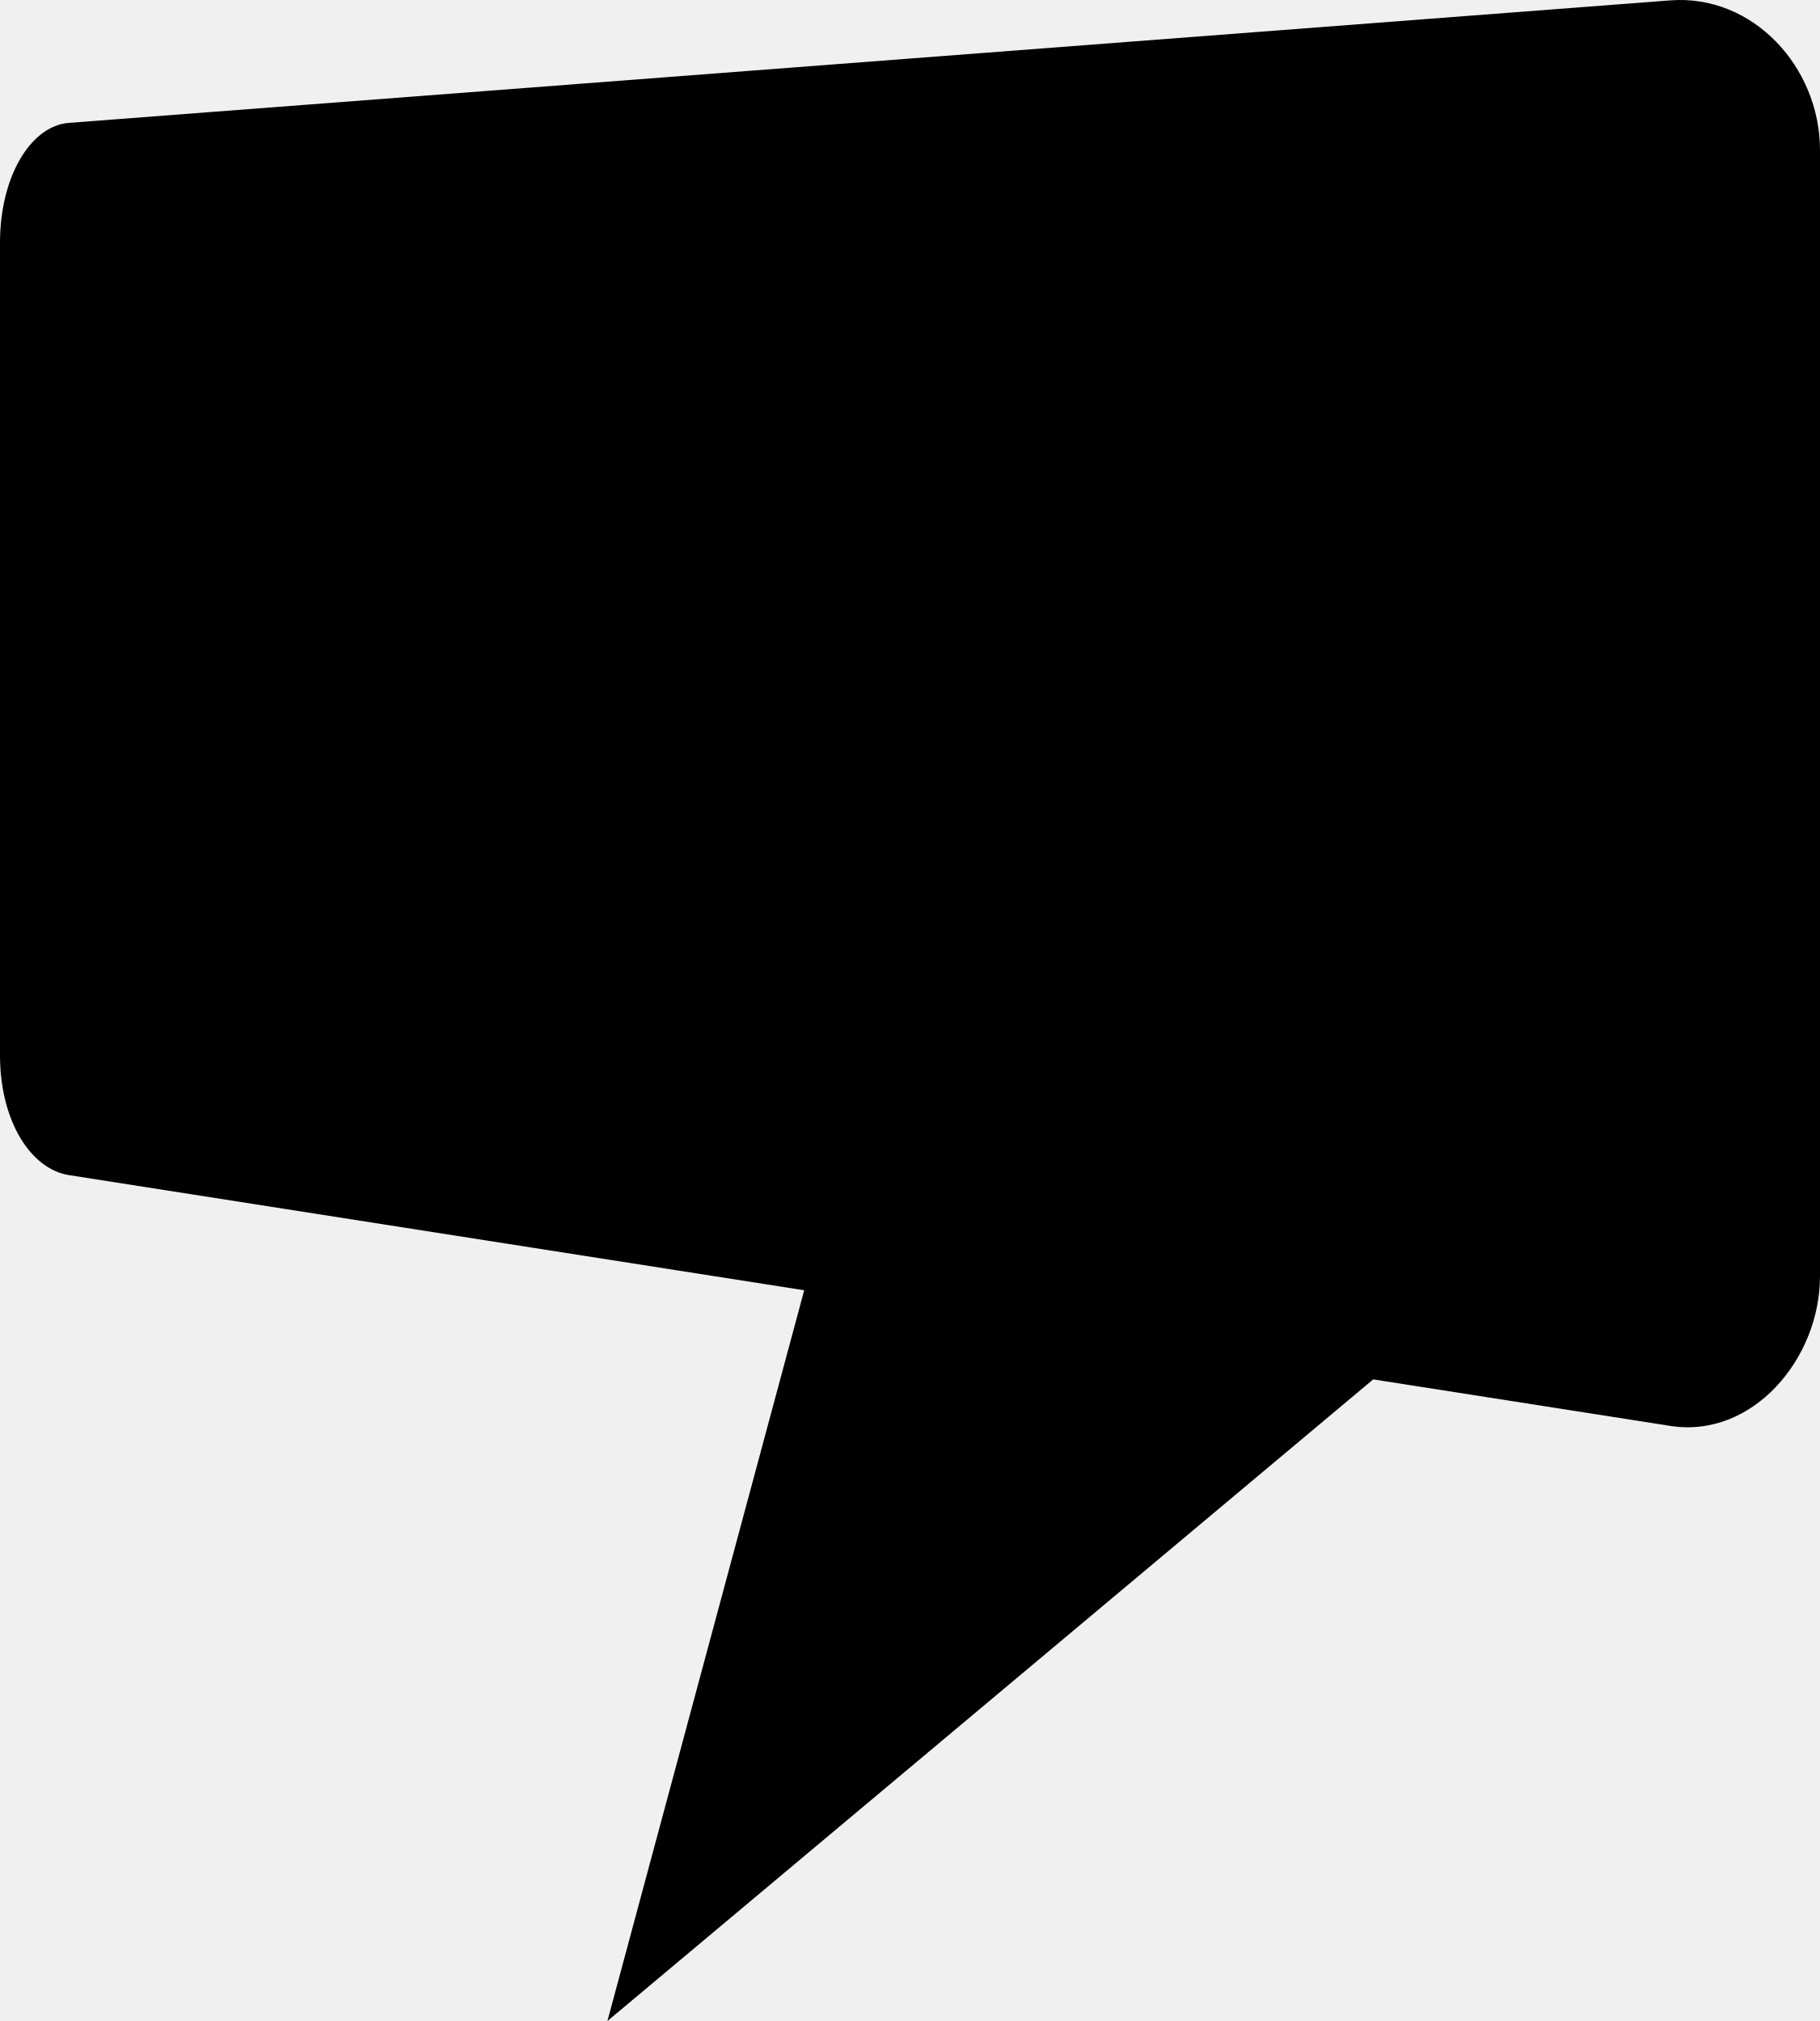
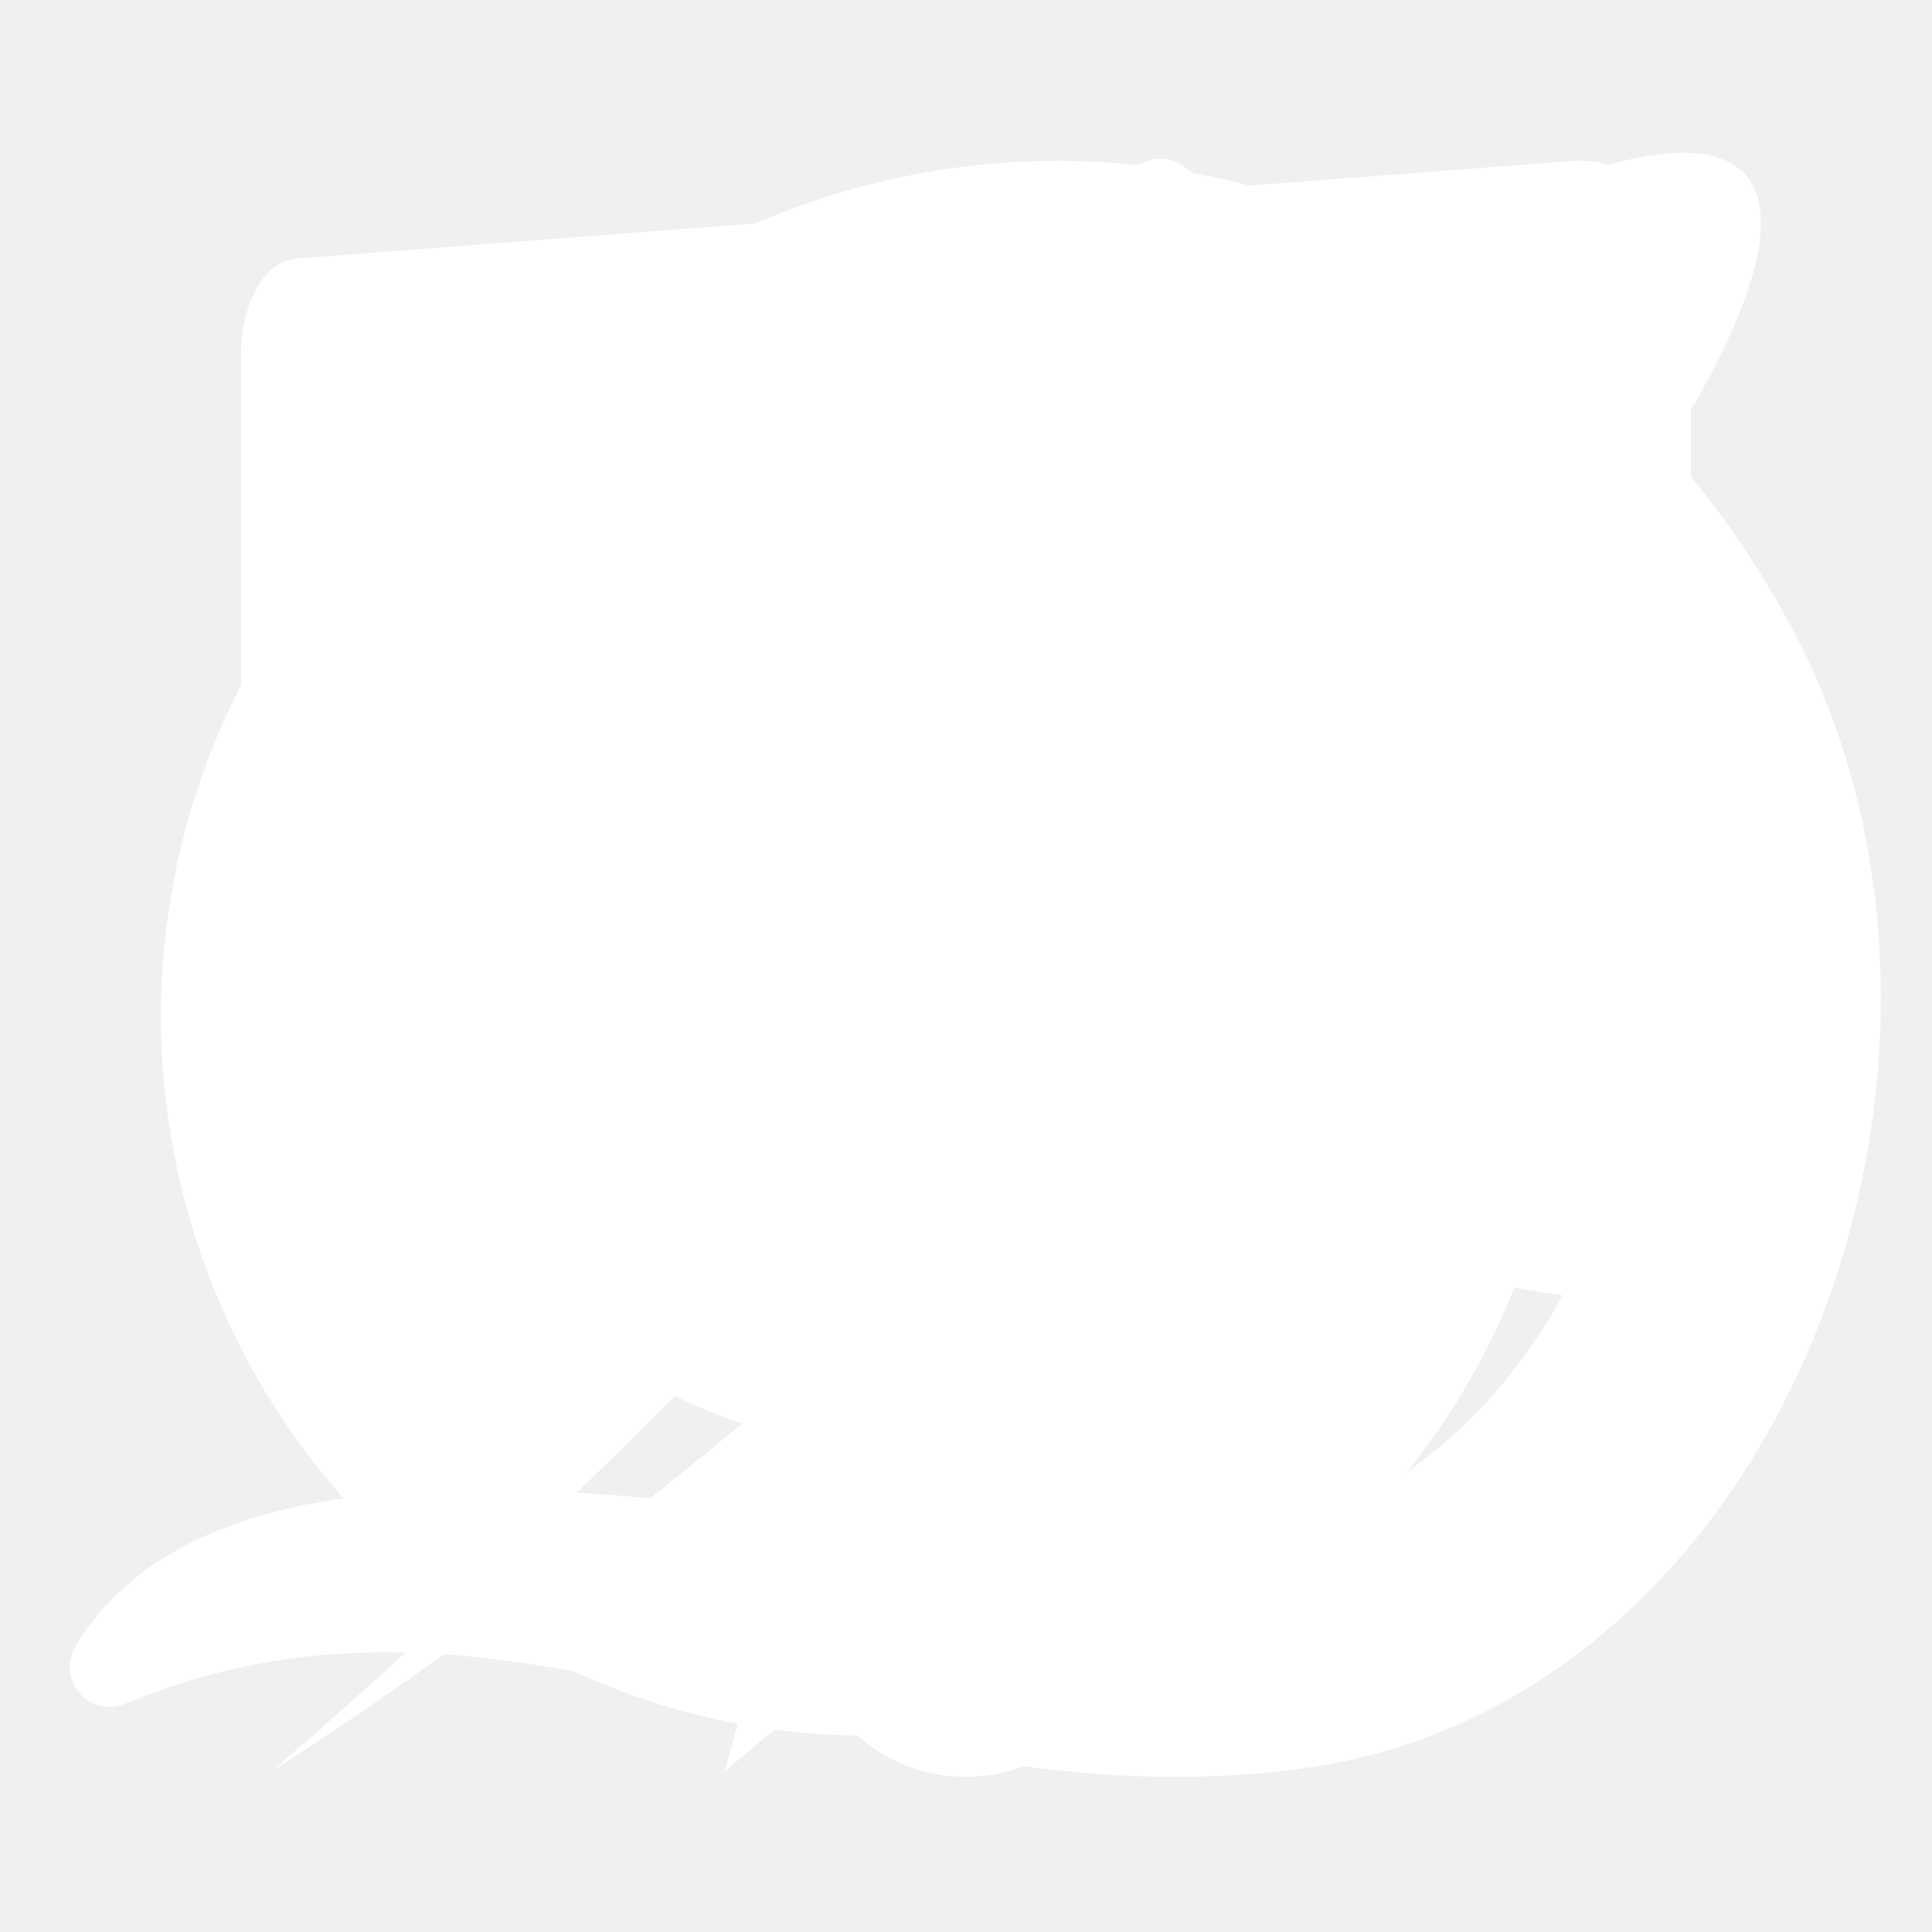
- <svg xmlns="http://www.w3.org/2000/svg" width="45.028mm" height="50.009mm" viewBox="0 0 45.028 50.009" version="1.1" id="svg1">
+ <svg xmlns="http://www.w3.org/2000/svg" xmlns:xlink="http://www.w3.org/1999/xlink" width="60mm" height="60mm" viewBox="0 0 60 60" version="1.1" id="svg1">
  <defs id="defs1" />
-   <g id="layer1" transform="translate(-47.48611,-29.99053)">
+   <g id="layer1" transform="translate(-40,-25)" style="display:inline">
    <rect style="display:none;fill:#000000;stroke-width:0.565;stroke-linejoin:round;stroke-miterlimit:3.9;paint-order:stroke markers fill" id="rect1" width="60" height="60" x="40" y="25" />
+     <path style="color:#000000;fill:#ffffff;fill-opacity:1;fill-rule:evenodd;stroke:none;stroke-width:2.349;stroke-dasharray:none;stroke-opacity:1" xlink:href="#path5" id="path6" d="m 72.9,29.996 c -3.191,-0.004 -6.436,0.627 -9.545,1.992 -10.613,4.661 -15.62,17.936 -11.518,27.209 3.995,9.032 15.664,13.84 25.154,9.465 7.804,-3.598 12.008,-12.92 7.975,-20.842 -3.276,-6.434 -11.132,-8.965 -18.029,-5.623 -3.298,1.598 -5.333,4.203 -5.875,7.051 -0.542,2.848 0.428,5.867 2.723,8.191 1.548,1.568 3.68,2 5.611,1.762 1.931,-0.239 3.74,-1.089 5.047,-2.289 a 1.239,1.239 0 0 0 -1.113,-2.119 c -1.979,0.453 -3.148,0.208 -3.896,-0.156 -0.721,-0.351 -1.081,-0.844 -1.326,-1.236 -0.564,-1.314 -0.502,-2.242 -0.092,-3.064 0.422,-0.845 1.304,-1.627 2.516,-2.225 3.184,-1.57 6.308,-0.265 7.912,2.887 2.076,4.078 -0.214,9.214 -4.559,11.217 -5.574,2.57 -12.47,-0.366 -15.061,-5.752 -3.235,-6.726 0.507,-14.894 7.518,-17.973 8.561,-3.76 18.86,0.709 22.645,8.912 2.283,4.948 2.423,10.766 0.549,15.641 -1.874,4.875 -5.682,8.793 -11.453,10.186 -1.114,0.269 -3.739,0.115 -6.861,-0.289 -3.122,-0.404 -6.82,-0.998 -10.525,-1.361 -3.706,-0.363 -7.419,-0.504 -10.66,0.051 -3.241,0.555 -6.121,1.86 -7.697,4.506 a 1.239,1.239 0 0 0 1.541,1.777 c 6.035,-2.515 11.523,-1.64 17.412,-0.277 5.889,1.363 12.113,3.247 19.182,2.281 7.583,-1.036 13.182,-6.68 15.945,-13.6 C 99.182,59.397 99.218,51.107 95.596,44.402 91.05,35.99 82.497,30.008 72.9,29.996 Z" />
+     <path style="color:#000000;display:inline;fill:#ffffff;fill-opacity:1;fill-rule:evenodd;stroke:none;stroke-width:2.349;stroke-dasharray:none;stroke-opacity:1" d="m 72.898,31.234 c -3.027,-0.004 -6.097,0.595 -9.045,1.89 -9.935,4.363 -14.645,17.067 -10.882,25.572 3.695,8.353 14.688,12.905 23.504,8.841 C 83.698,64.207 87.56,55.643 83.864,48.383 80.887,42.537 73.834,40.233 67.478,43.313 61.459,46.229 60.572,52.422 64.666,56.569 67.133,59.068 71.427,58 73.605,56 69.232,57 67.612,55 67,54 c -1.467,-3.271 0.227,-5.641 2.982,-7 3.753,-1.851 7.706,-0.216 9.565,3.435 2.428,4.768 -0.217,10.634 -5.144,12.905 -6.24,2.876 -13.81,-0.347 -16.693,-6.34 -3.564,-7.409 0.532,-16.306 8.134,-19.645 9.219,-4.049 20.2,0.709 24.269,9.528 4.857,10.527 0.603,24.571 -11.74,27.549 -6.151,1.484 -29.655,-6.584 -34.971,2.338 12.759,-5.316 23.391,3.765 36.903,1.92 C 94.437,76.76 101.338,57.632 94.507,44.99 90.153,36.934 81.978,31.244 72.898,31.234 Z" id="path5" />
  </g>
-   <g id="layer2" style="display:inline" transform="translate(-7.486108,-4.990533)">
-     <path id="path2" style="fill:#000000;fill-opacity:1;stroke-width:0.565;stroke-linejoin:round;stroke-miterlimit:3.9;paint-order:stroke markers fill" d="m 42.514,38.24 -20,16.76 5,-18.57 M 9.191,8.031 48.809,5 c 2.047,-0.157 3.705,1.653 3.705,3.705 V 36.569 c 0,2.053 -1.677,4.023 -3.705,3.705 L 9.191,34.068 C 8.256,33.922 7.486,32.744 7.486,31.099 V 11 c 0,-1.645 0.762,-2.897 1.705,-2.969 z" />
+   <g id="layer2" style="display:inline">
+     <path id="path2" style="display:inline;fill:#ffffff;fill-opacity:1;stroke-width:0.565;stroke-linejoin:round;stroke-miterlimit:3.9;paint-order:stroke markers fill" d="m 42.514,38.24 -20,16.76 5,-18.57 M 9.191,8.031 48.809,5 c 2.047,-0.157 3.705,1.653 3.705,3.705 V 36.569 c 0,2.053 -1.677,4.023 -3.705,3.705 L 9.191,34.068 C 8.256,33.922 7.486,32.744 7.486,31.099 V 11 c 0,-1.645 0.762,-2.897 1.705,-2.969 z" />
  </g>
-   <g id="layer3" style="display:none" transform="translate(-7.486108,-4.990533)">
-     <path id="rect4" style="stroke-width:0.565;stroke-linejoin:round;stroke-miterlimit:3.9;paint-order:stroke markers fill" d="M 23.296,9.762 35.646,5 c 1.034,-0.399 2.125,0.899 2,2 L 34,39.058 c -0.126,1.112 -0.727,2.192 -1.6,2 L 27.6,40 C 26.727,39.808 26.238,39.326 26,38 L 21.296,11.762 c -0.196,-1.091 0.966,-1.601 2,-2 z M 35.09,50.09 A 5.09,5.09 0 0 1 30,55.181 5.09,5.09 0 0 1 24.91,50.09 5.09,5.09 0 0 1 30,45 a 5.09,5.09 0 0 1 5.09,5.09 z" />
+   <g id="layer3" style="display:inline">
+     <path id="rect4" style="fill:#ffffff;fill-opacity:1;stroke-width:0.565;stroke-linejoin:round;stroke-miterlimit:3.9;paint-order:stroke markers fill" d="M 23.296,9.762 35.646,5 c 1.034,-0.399 2.125,0.899 2,2 L 34,39.058 c -0.126,1.112 -0.727,2.192 -1.6,2 L 27.6,40 C 26.727,39.808 26.238,39.326 26,38 L 21.296,11.762 c -0.196,-1.091 0.966,-1.601 2,-2 z M 35.09,50.09 A 5.09,5.09 0 0 1 30,55.181 5.09,5.09 0 0 1 24.91,50.09 5.09,5.09 0 0 1 30,45 a 5.09,5.09 0 0 1 5.09,5.09 z" />
  </g>
-   <g id="layer4" style="display:none" transform="translate(-7.486108,-4.990533)">
-     <path id="path4" style="fill:#000000;stroke-width:0.551;stroke-linejoin:round;stroke-miterlimit:3.9;paint-order:stroke markers fill" d="M 27.279,5.097 A 24.555,25.087 0 0 0 5,30.018 24.555,25.087 0 0 0 29.556,55.105 24.555,25.087 0 0 0 54,31.601 19.283,19.701 0 0 1 44.018,34.482 19.283,19.701 0 0 1 24.735,14.781 19.283,19.701 0 0 1 27.279,5.097 Z" />
+   <g id="layer4" style="display:inline">
+     <path id="path4" style="fill:#ffffff;fill-opacity:1;stroke-width:0.49;stroke-linejoin:round;stroke-miterlimit:3.9;paint-order:stroke markers fill" d="M 51.876,4.76 A 8.23,41.104 48.101 0 0 36.504,12.214 7.151,42.886 45.504 0 1 45.562,10.102 7.151,42.886 45.504 0 1 30.82,32.947 17.157,17.529 0 0 0 33.943,34.493 8.23,41.104 48.101 0 0 54.147,5.365 8.23,41.104 48.101 0 0 51.876,4.76 Z M 33.943,34.493 a 8.23,41.104 48.101 0 1 -4.557,4.248 8.23,41.104 48.101 0 1 -14.263,11.666 21.849,22.322 0 0 0 11.721,3.492 21.849,22.322 0 0 0 21.749,-20.913 17.157,17.529 0 0 1 -8.882,2.563 17.157,17.529 0 0 1 -5.769,-1.056 z M 15.123,50.406 A 21.849,22.322 0 0 1 14.28,49.781 7.151,42.886 45.504 0 1 8.45,55 8.23,41.104 48.101 0 0 15.123,50.406 Z m -0.843,-0.625 a 7.151,42.886 45.504 0 0 2.534,-2.374 A 7.151,42.886 45.504 0 0 30.82,32.947 17.157,17.529 0 0 1 22.554,18.02 17.157,17.529 0 0 1 24.819,9.403 21.849,22.322 0 0 0 4.995,31.577 a 21.849,22.322 0 0 0 9.285,18.204 z" />
  </g>
</svg>
